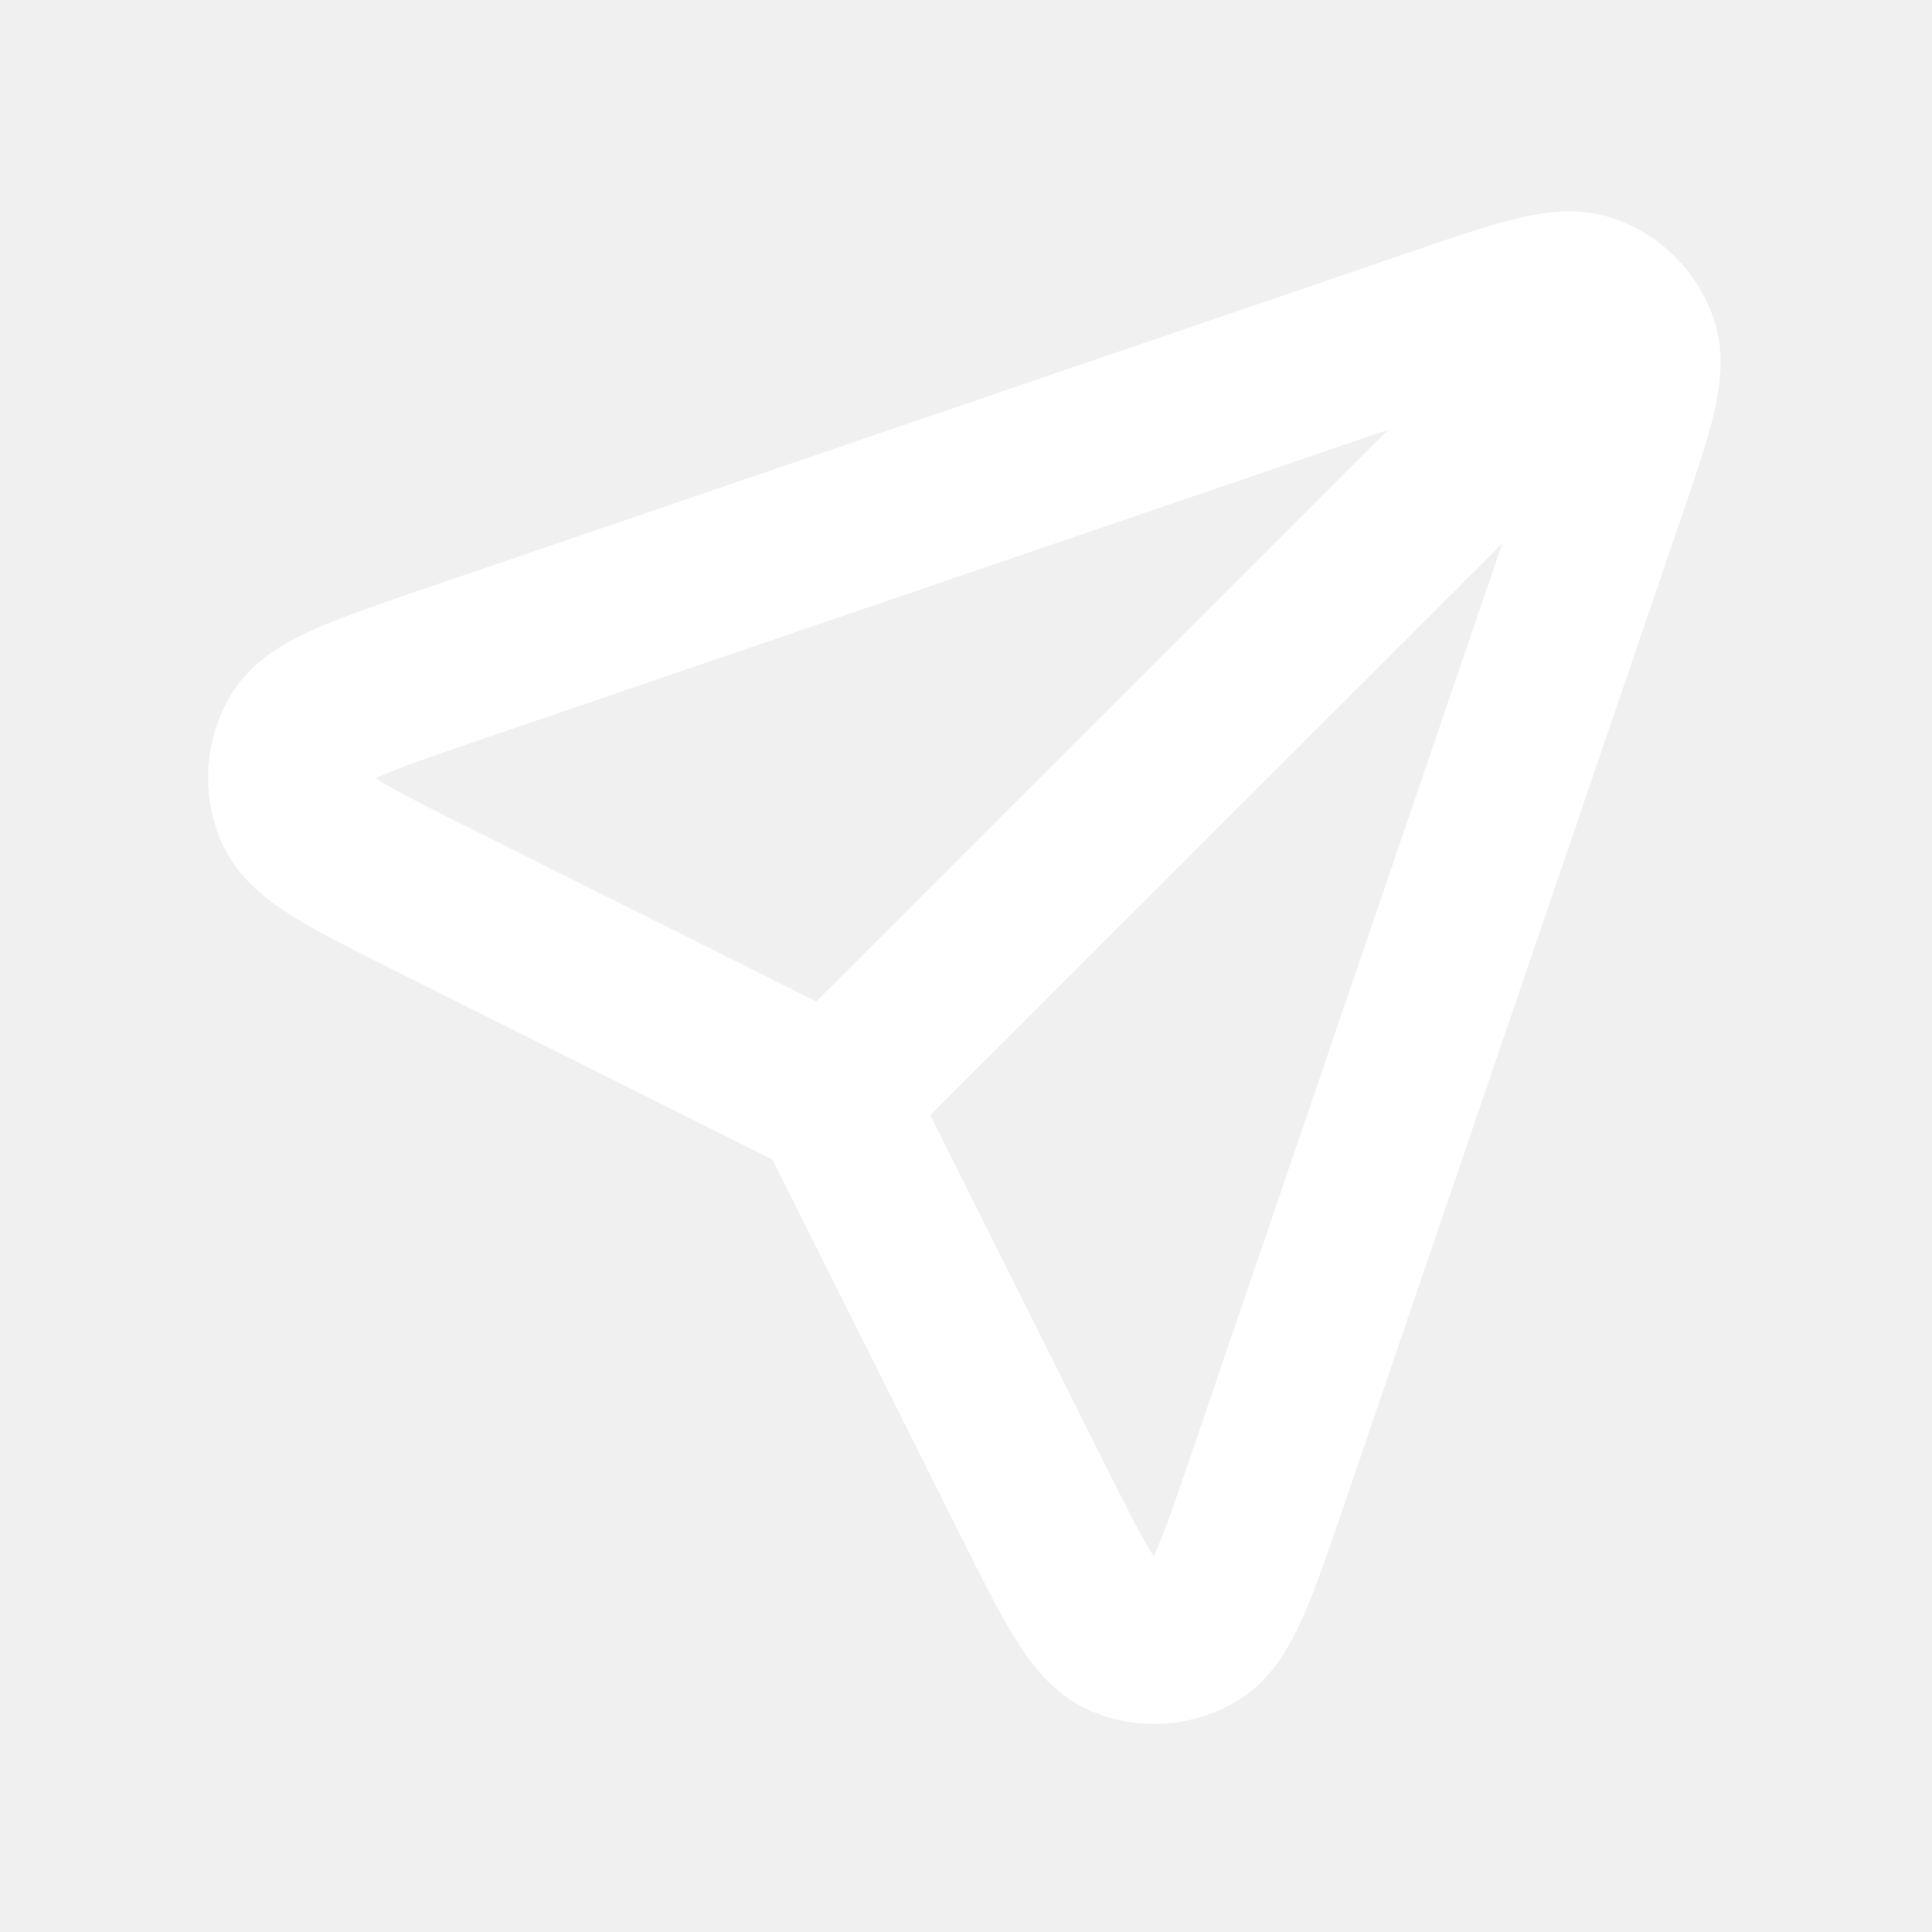
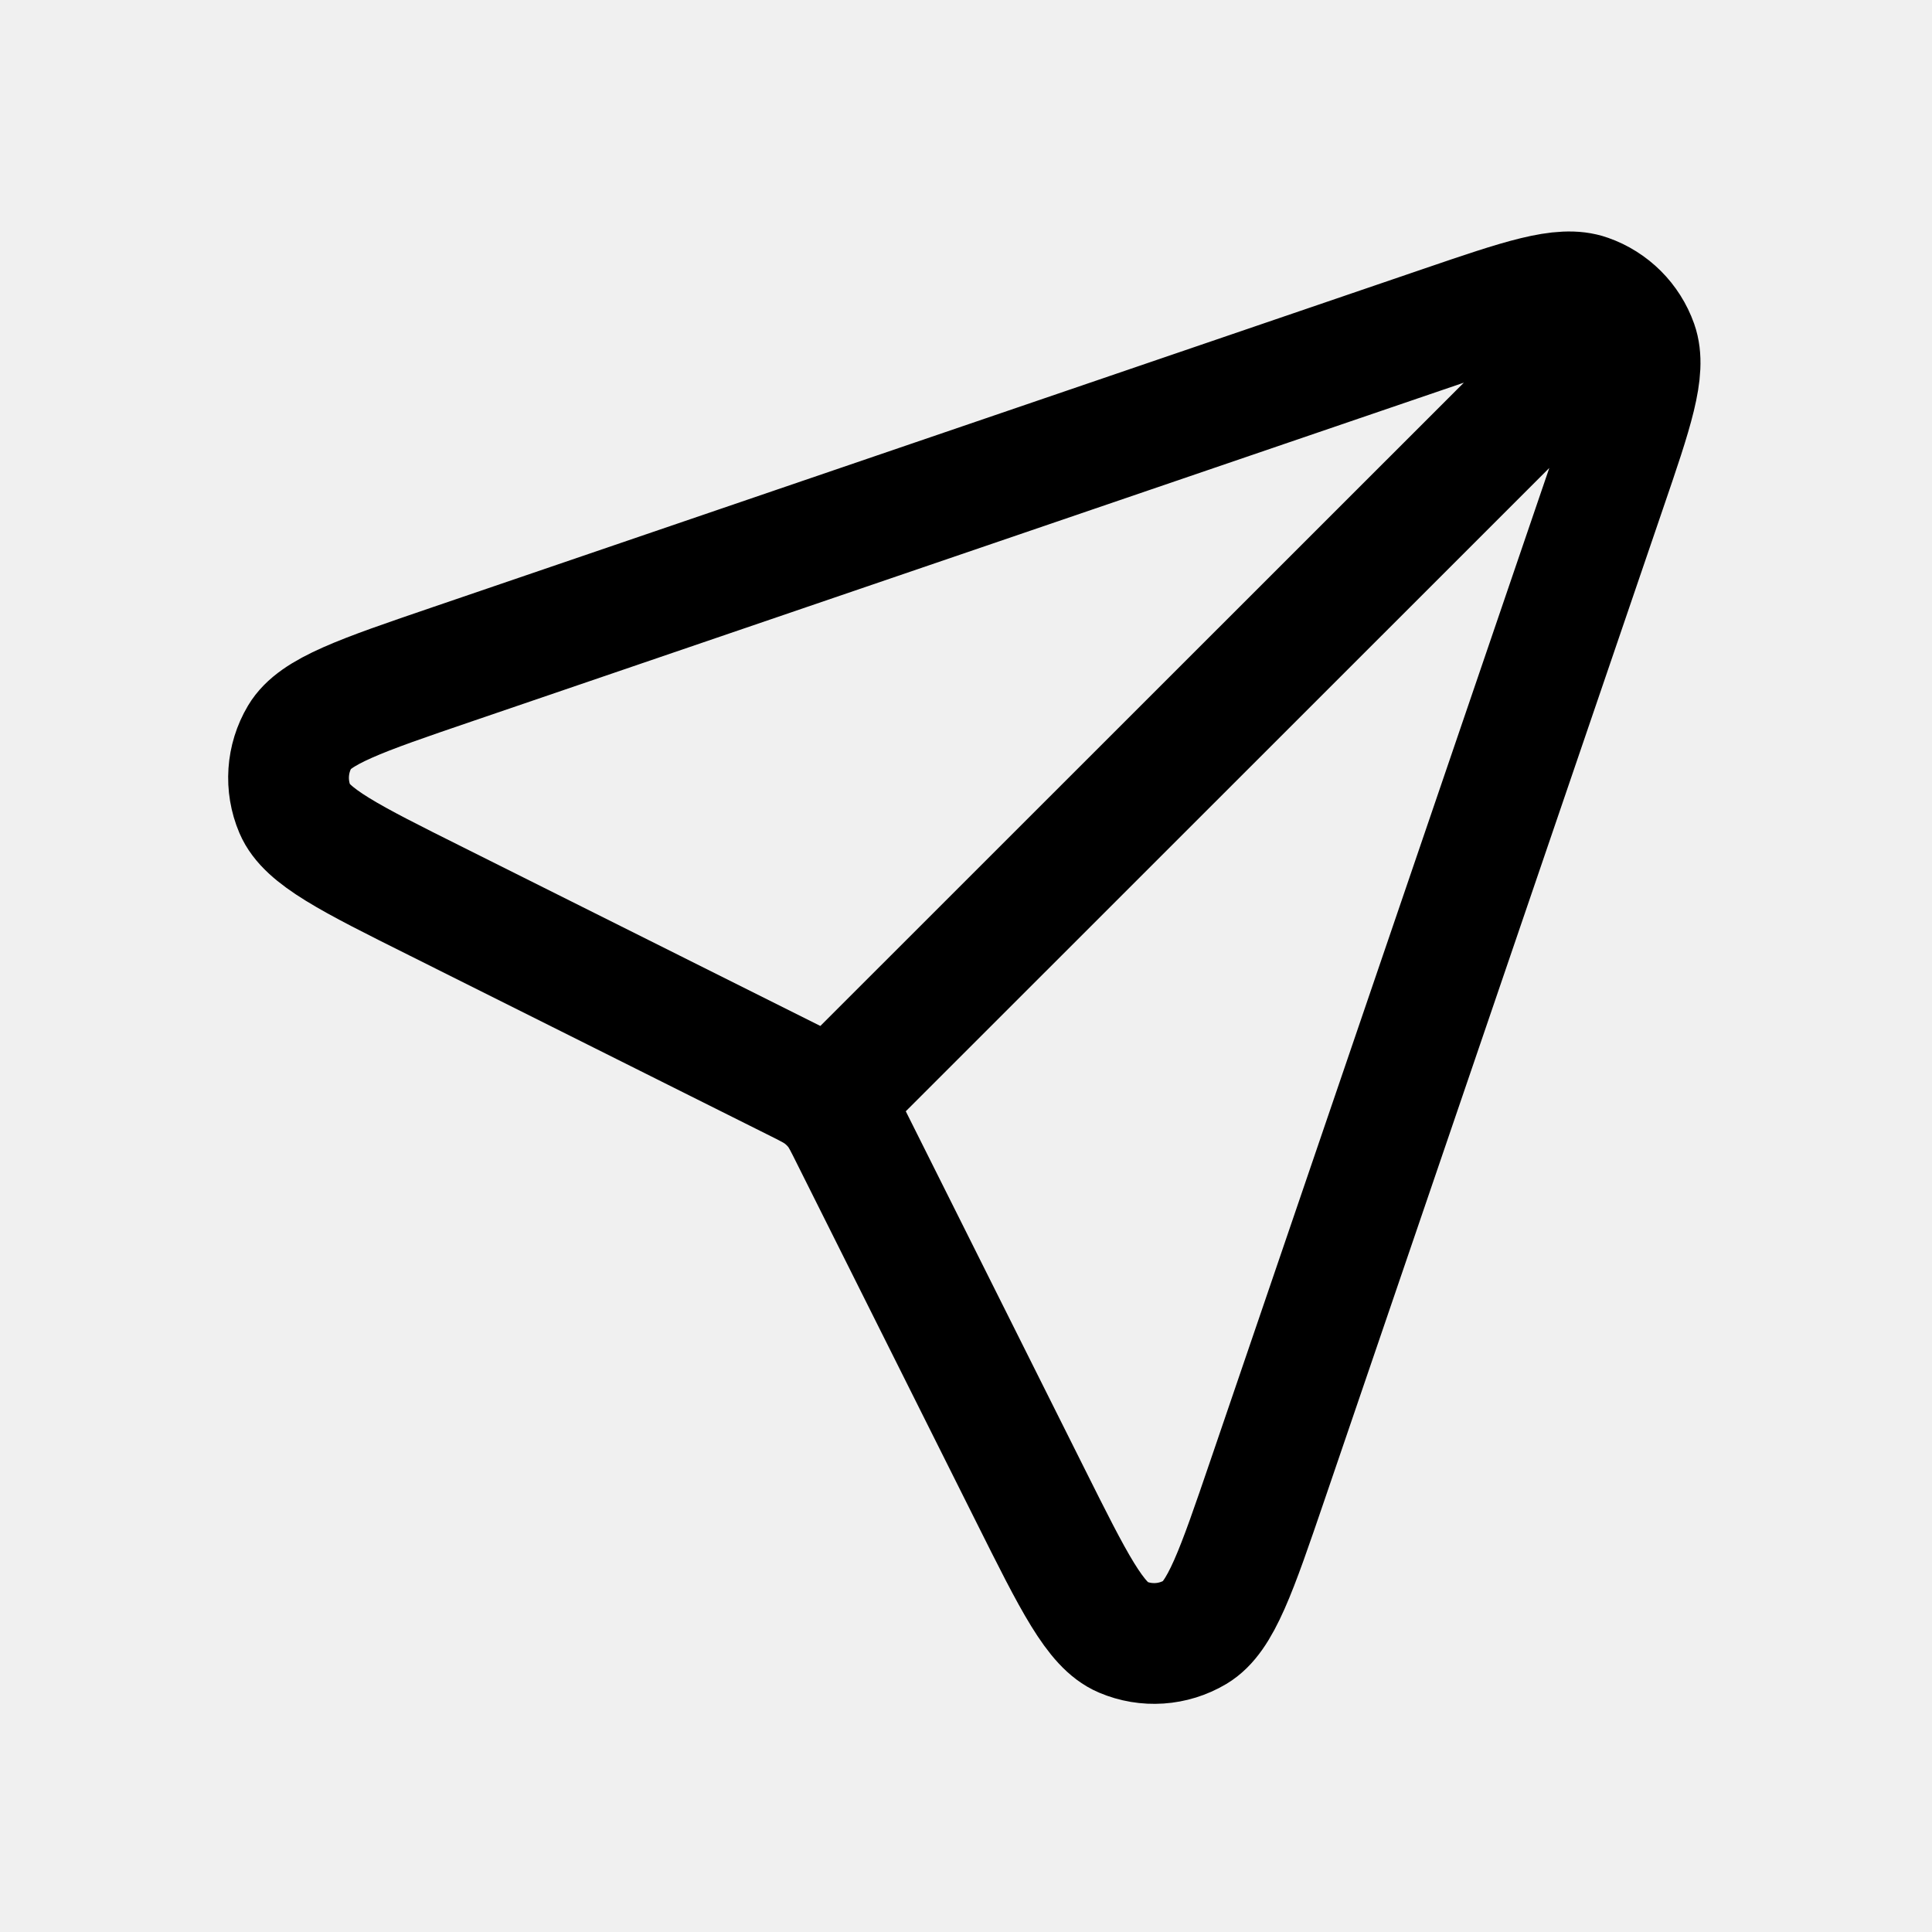
<svg xmlns="http://www.w3.org/2000/svg" viewBox="0 0 24 24" fill="none">
  <g id="SVGRepo_bgCarrier" stroke-width="0" />
  <g id="SVGRepo_tracerCarrier" stroke-linecap="round" stroke-linejoin="round" />
  <g id="SVGRepo_iconCarrier">
-     <path d="M10.301 13.695L20.102 3.897M10.579 14.136L12.802 18.58C13.339 19.654 13.607 20.192 13.946 20.336C14.239 20.461 14.575 20.438 14.849 20.275C15.165 20.087 15.359 19.518 15.747 18.382L19.946 6.084C20.285 5.094 20.453 4.599 20.338 4.271C20.237 3.986 20.013 3.762 19.728 3.662C19.401 3.546 18.905 3.715 17.915 4.053L5.618 8.252C4.481 8.64 3.913 8.834 3.725 9.15C3.562 9.424 3.539 9.76 3.664 10.054C3.808 10.392 4.345 10.661 5.419 11.197L9.864 13.42C10.041 13.508 10.13 13.553 10.206 13.612C10.274 13.664 10.335 13.725 10.388 13.793C10.447 13.87 10.491 13.959 10.579 14.136Z" stroke="#ffffff" stroke-width="2" stroke-linecap="round" stroke-linejoin="round" />
+     <path d="M10.301 13.695L20.102 3.897M10.579 14.136L12.802 18.58C13.339 19.654 13.607 20.192 13.946 20.336C14.239 20.461 14.575 20.438 14.849 20.275C15.165 20.087 15.359 19.518 15.747 18.382L19.946 6.084C20.285 5.094 20.453 4.599 20.338 4.271C20.237 3.986 20.013 3.762 19.728 3.662C19.401 3.546 18.905 3.715 17.915 4.053L5.618 8.252C4.481 8.64 3.913 8.834 3.725 9.15C3.562 9.424 3.539 9.76 3.664 10.054C3.808 10.392 4.345 10.661 5.419 11.197L9.864 13.42C10.041 13.508 10.13 13.553 10.206 13.612C10.274 13.664 10.335 13.725 10.388 13.793C10.447 13.87 10.491 13.959 10.579 14.136Z" stroke="currentColor" stroke-width="1.5" stroke-linecap="round" stroke-linejoin="round" />
  </g>
</svg>
